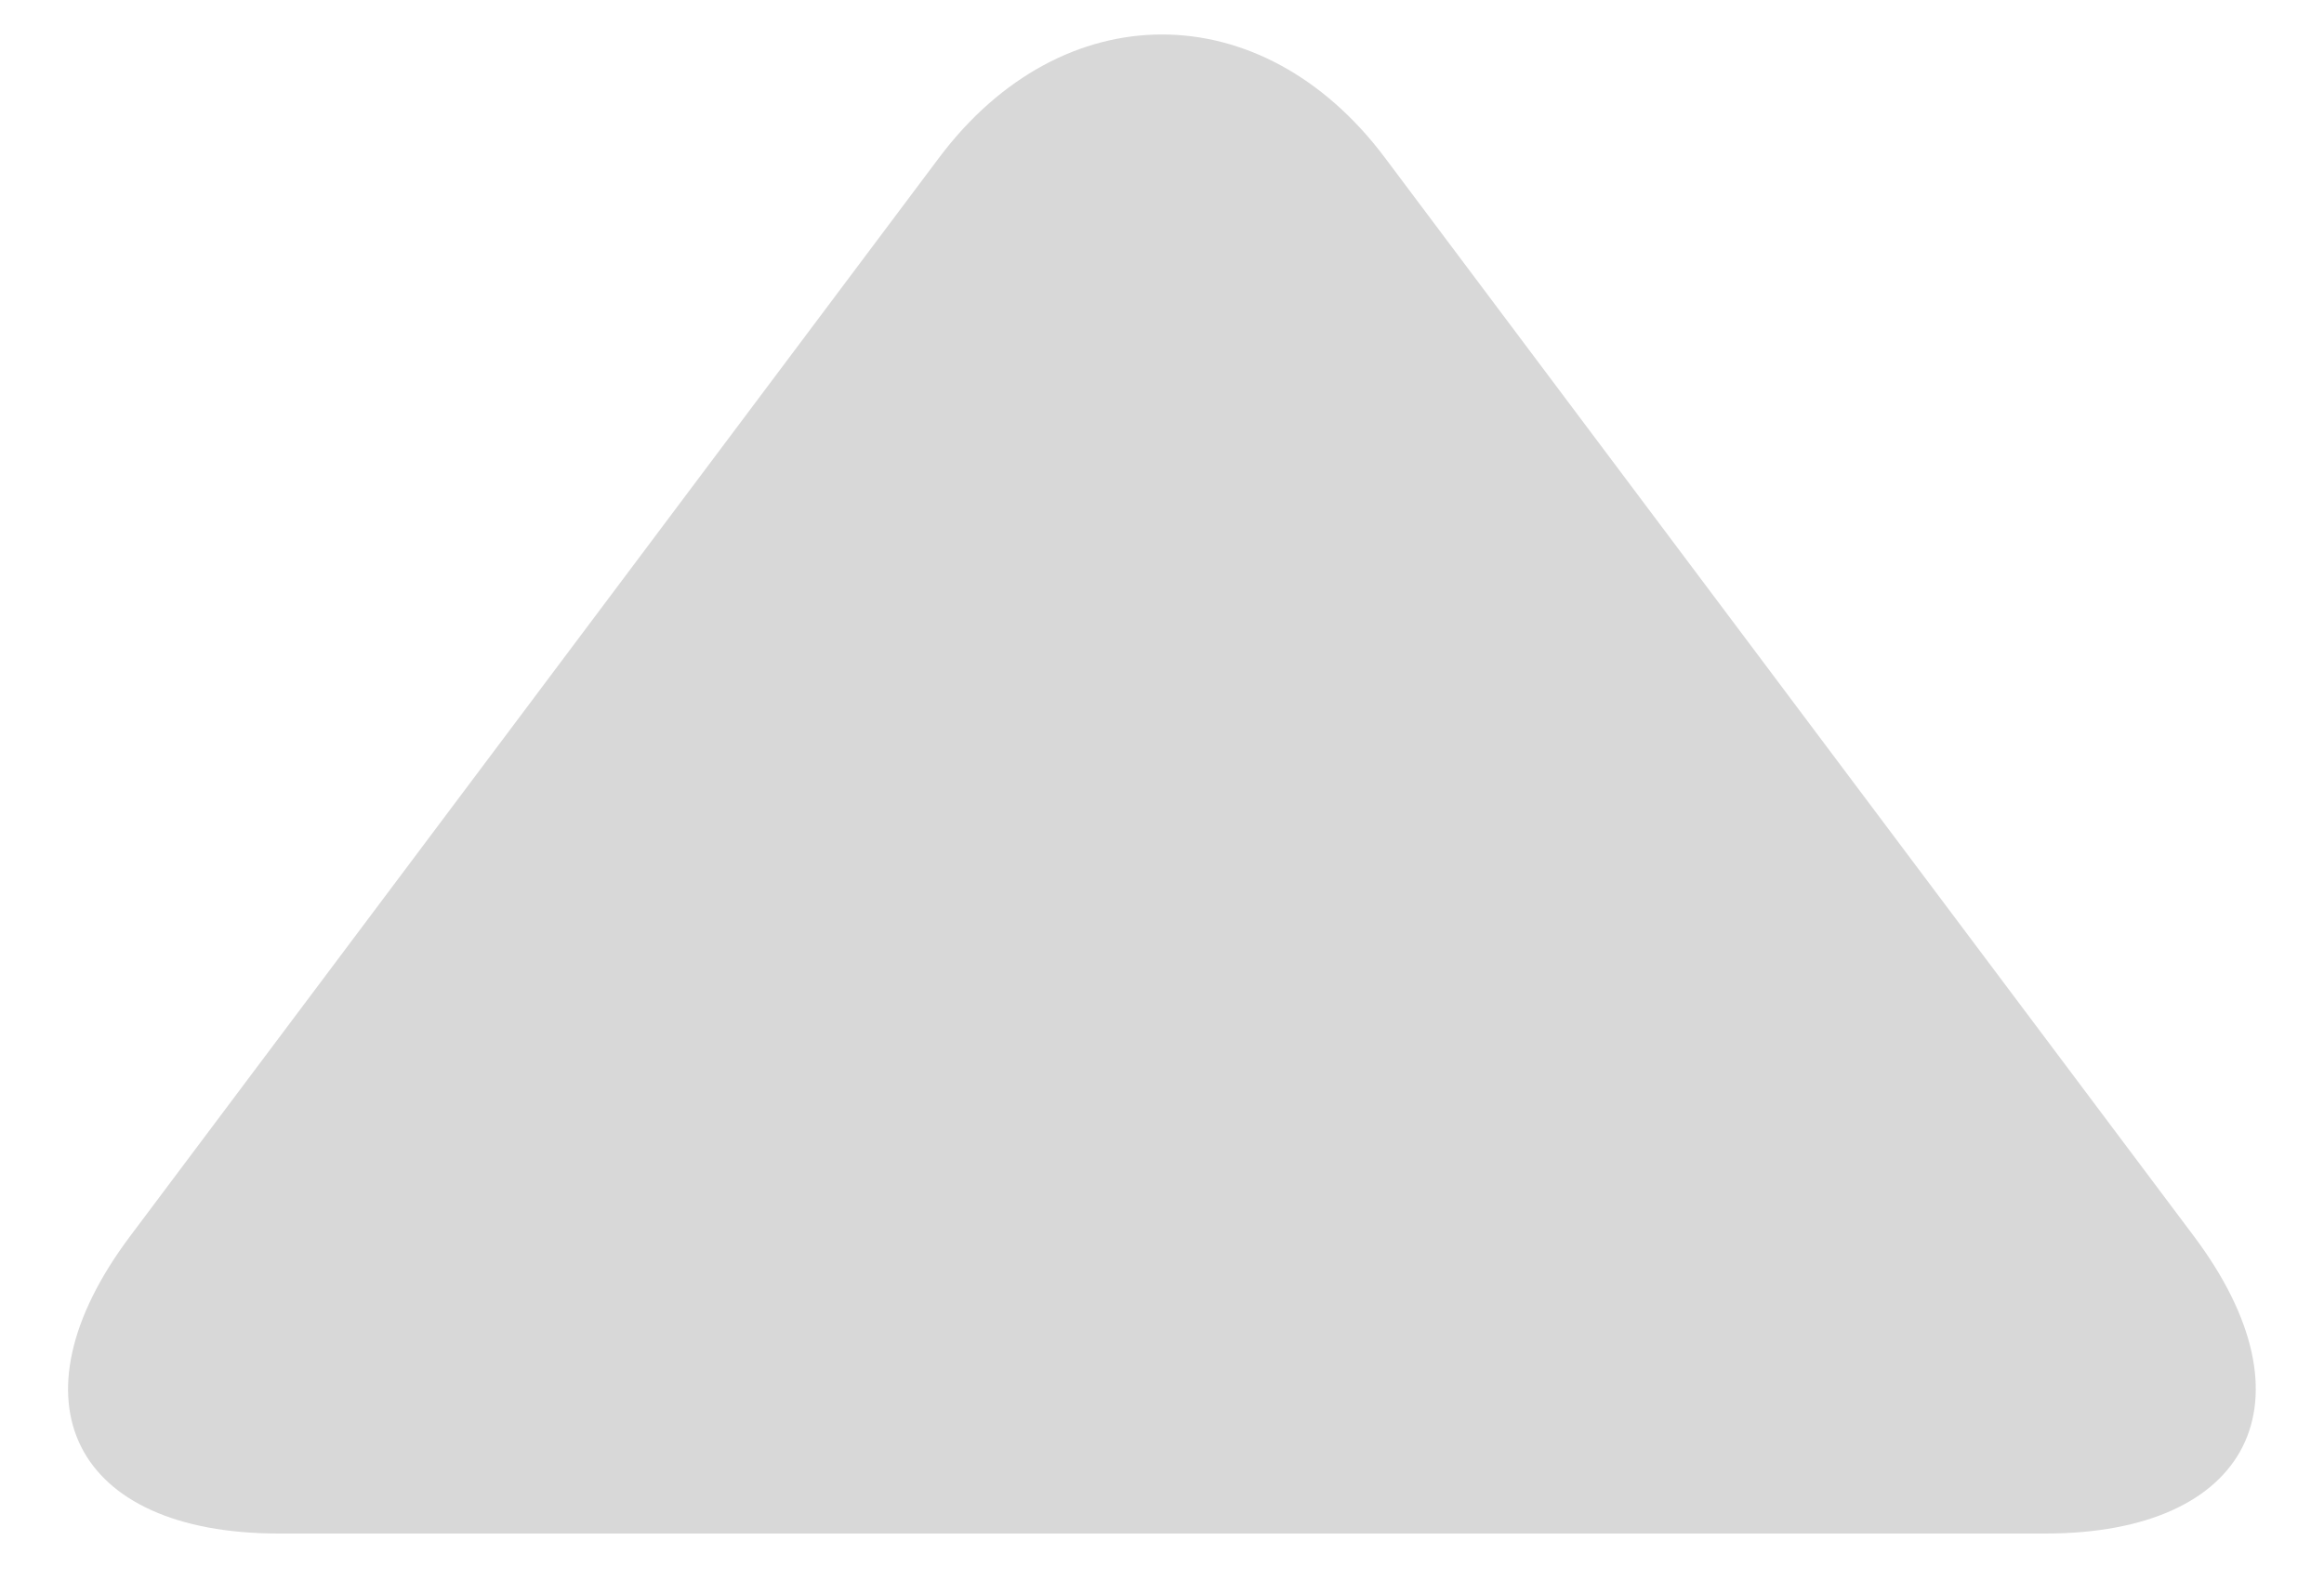
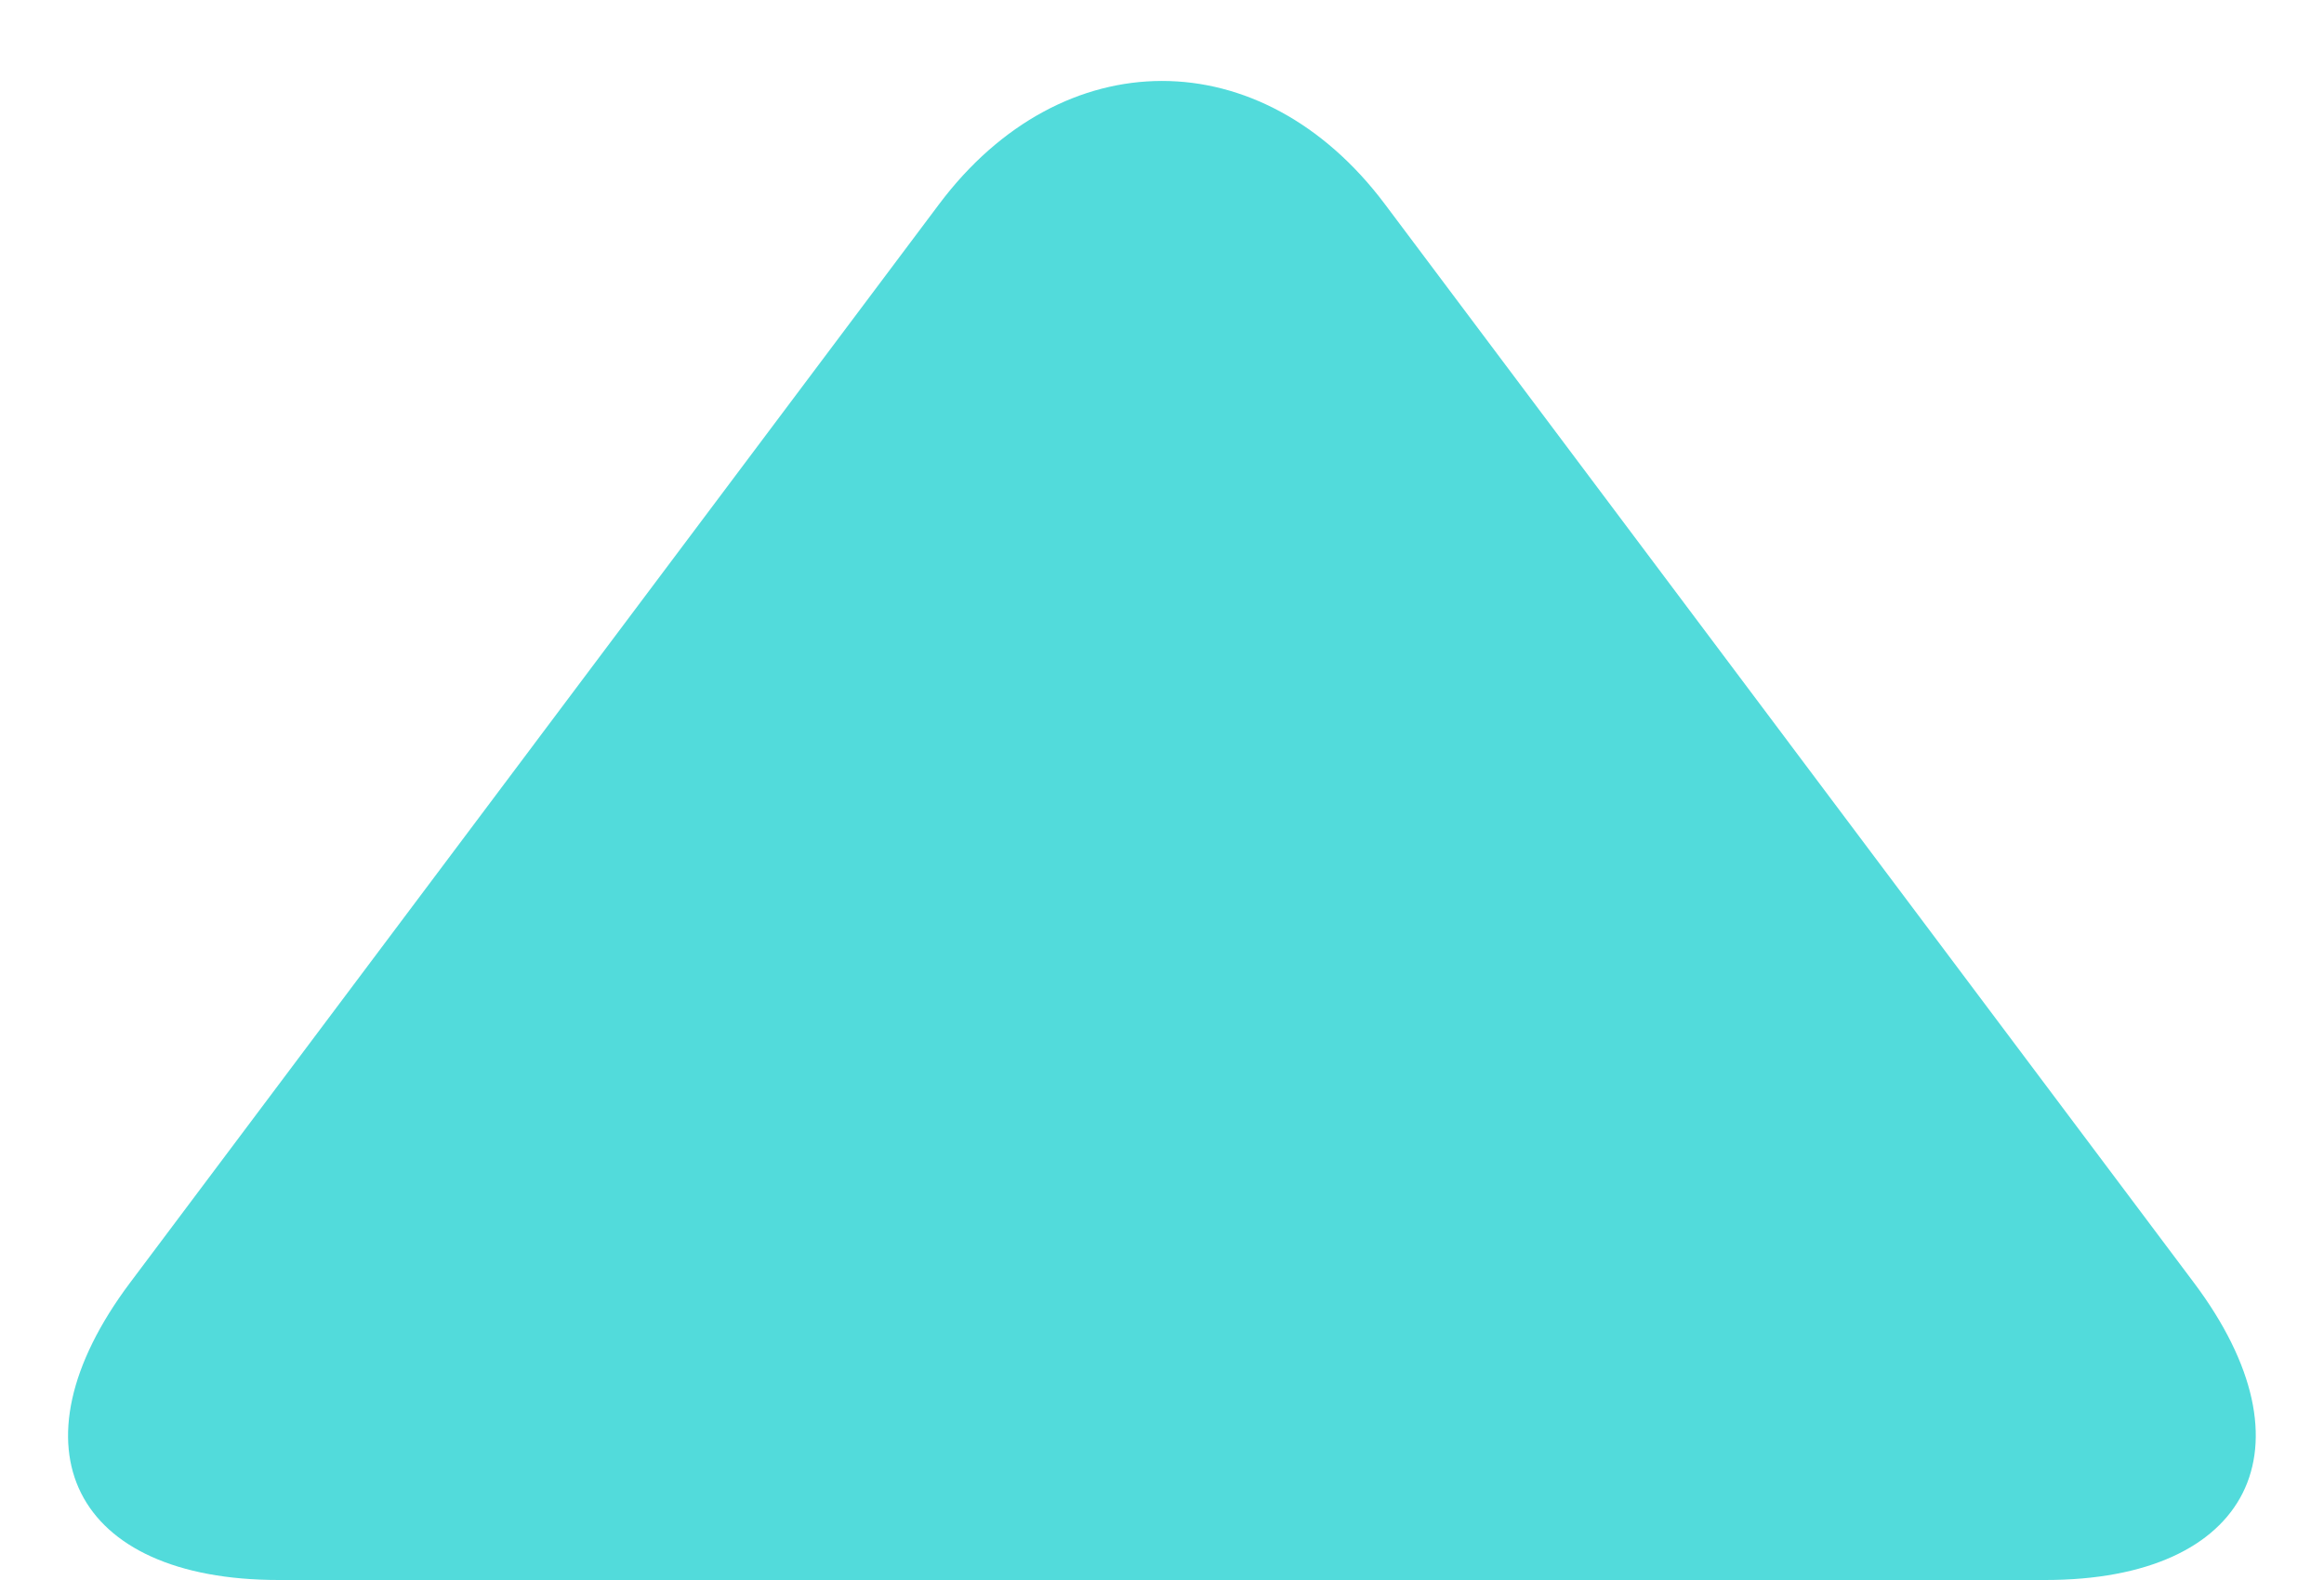
<svg xmlns="http://www.w3.org/2000/svg" width="25px" height="17px" viewBox="0 0 25 17" version="1.1">
  <g id="Visual-playground" stroke="none" stroke-width="1" fill="none" fill-rule="evenodd">
-     <g id="Home-Full-HD-Copy" transform="translate(-565, -448)" fill="#D8D8D8">
-       <path d="M575.102,449.697 C576.426,447.931 578.571,447.927 579.898,449.697 L588.602,461.303 C589.926,463.069 589.208,464.5 587.002,464.5 L567.998,464.5 C565.79,464.5 565.071,463.073 566.398,461.303 L575.102,449.697 Z" id="Triangle" />
+     <g id="Home-Full-HD-Copy-6" transform="translate(-628, -500)" fill="#52DBDB">
+       <path d="M638.102,502.197 C639.426,500.431 641.571,500.427 642.898,502.197 L651.602,513.803 C652.926,515.569 652.208,517 650.002,517 L630.998,517 C628.79,517 628.071,515.573 629.398,513.803 L638.102,502.197 Z" id="Triangle" />
    </g>
  </g>
</svg>
